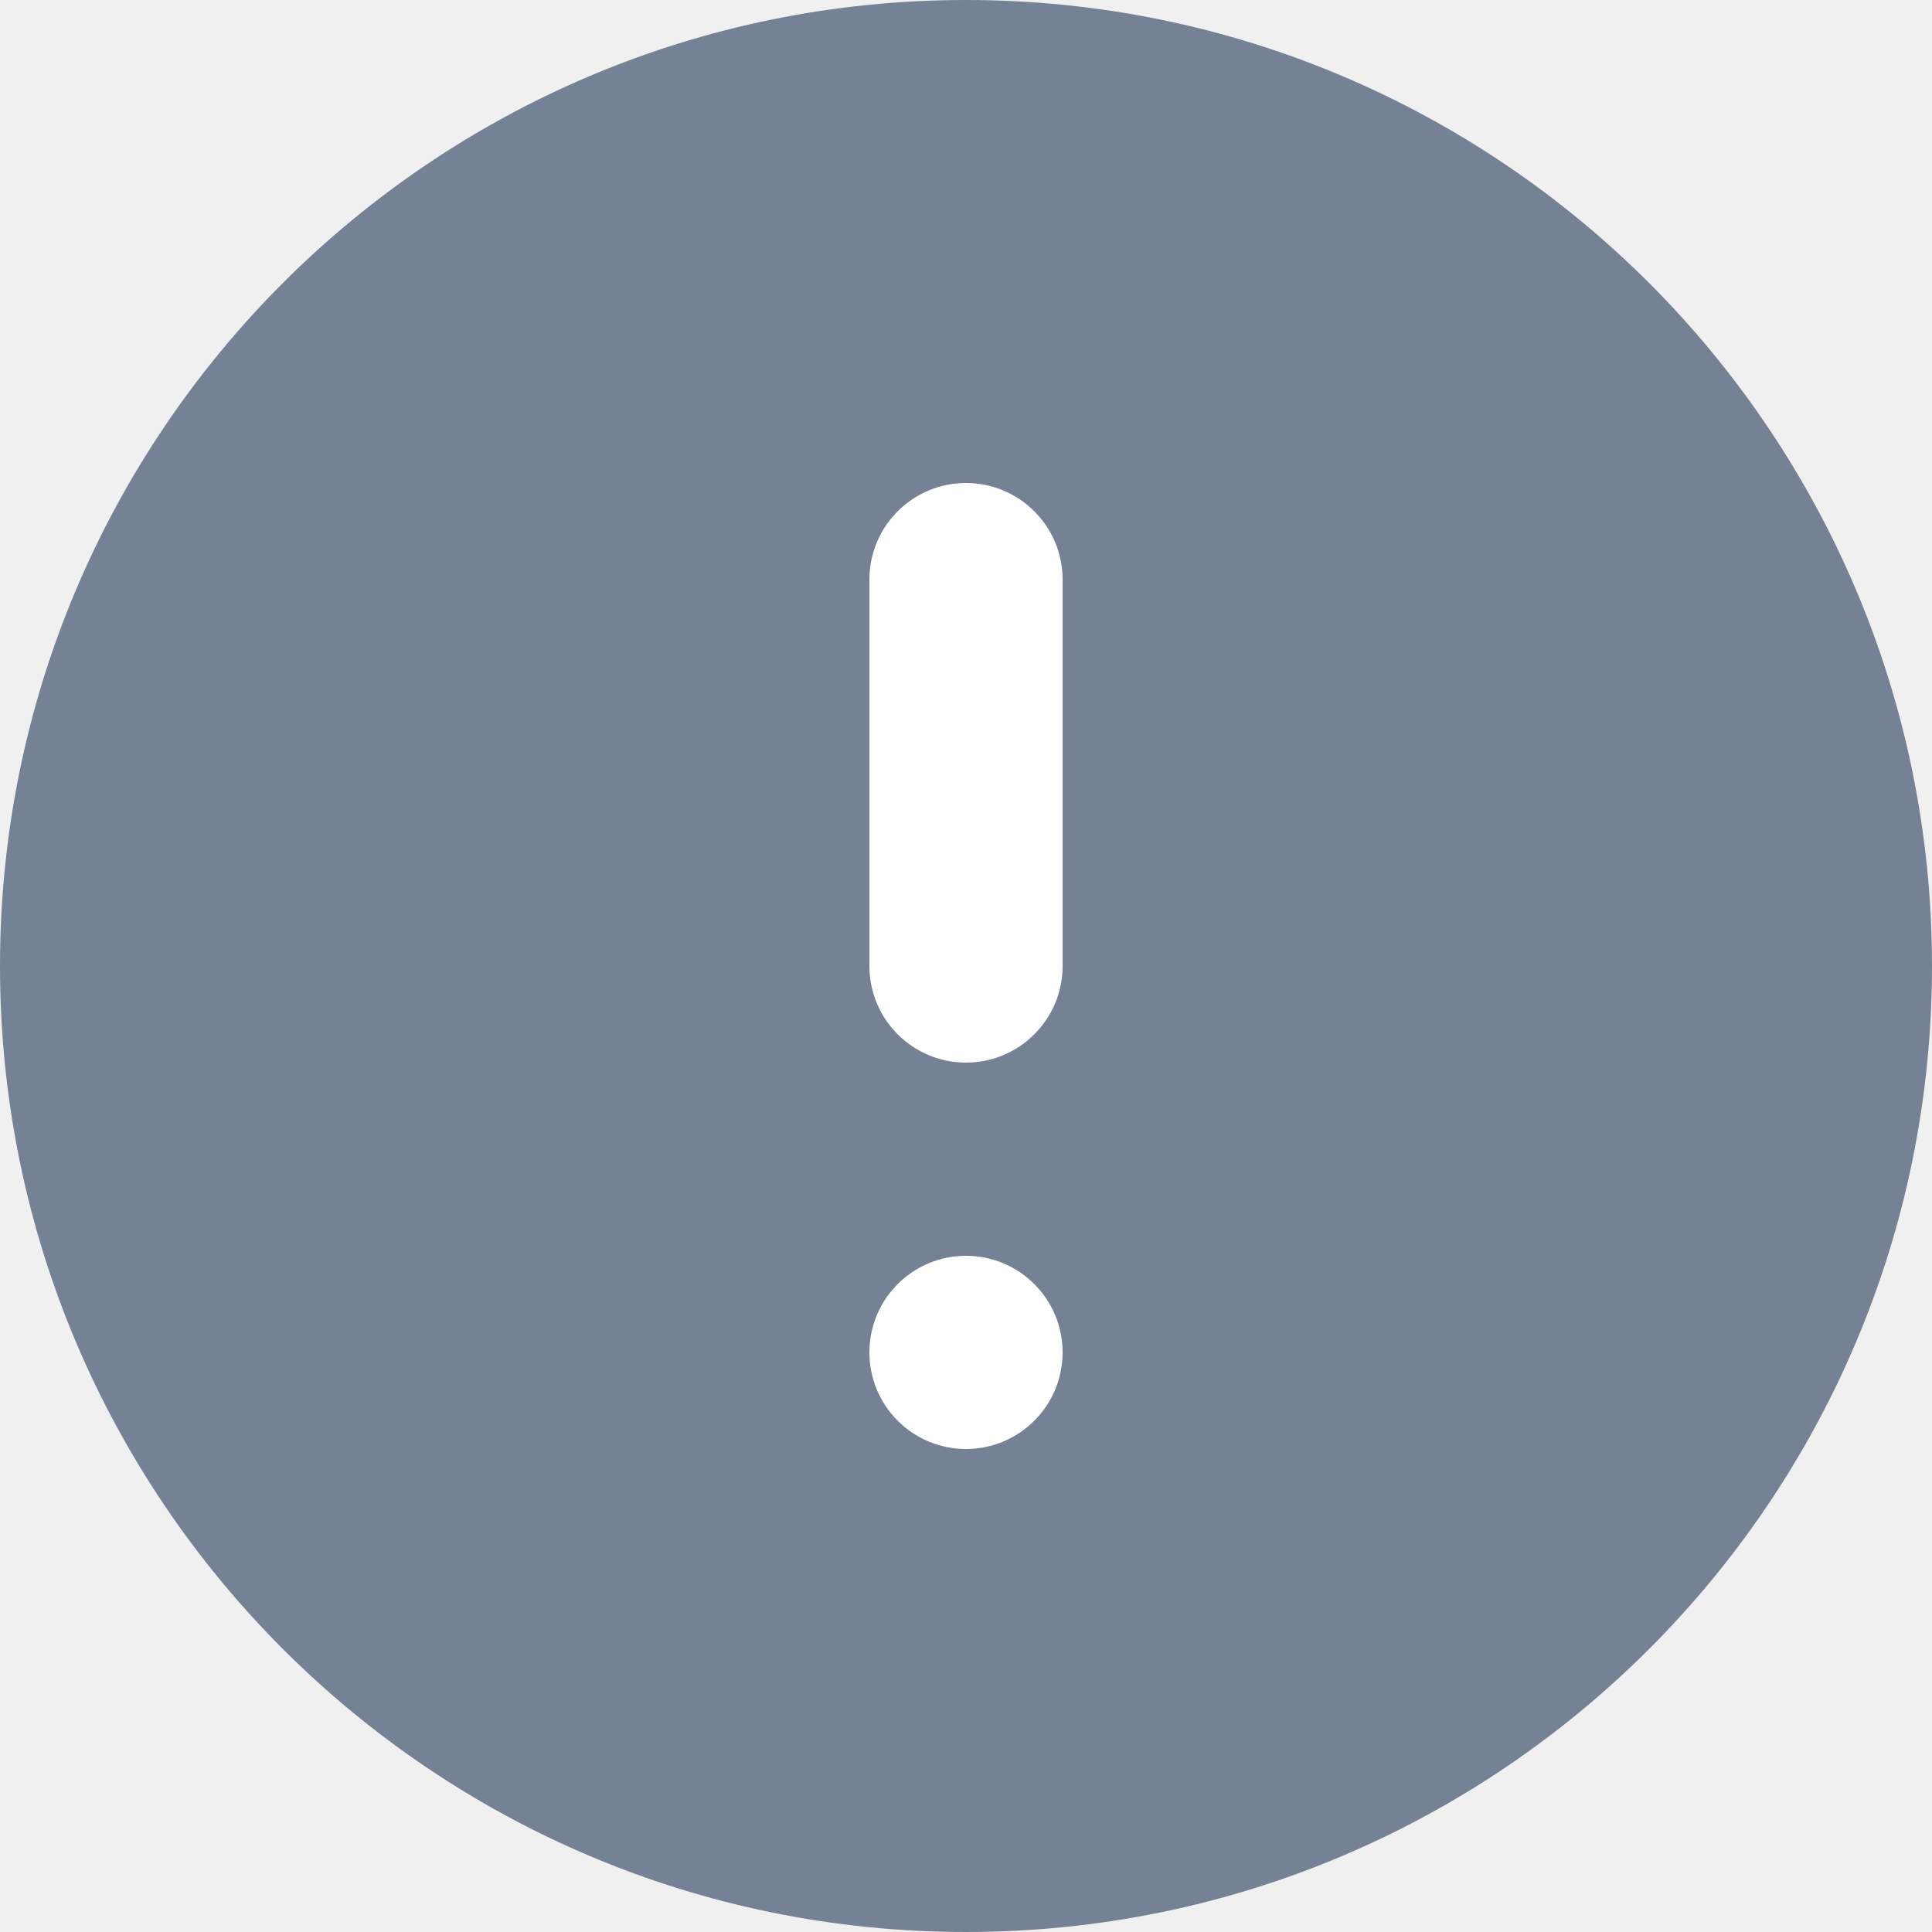
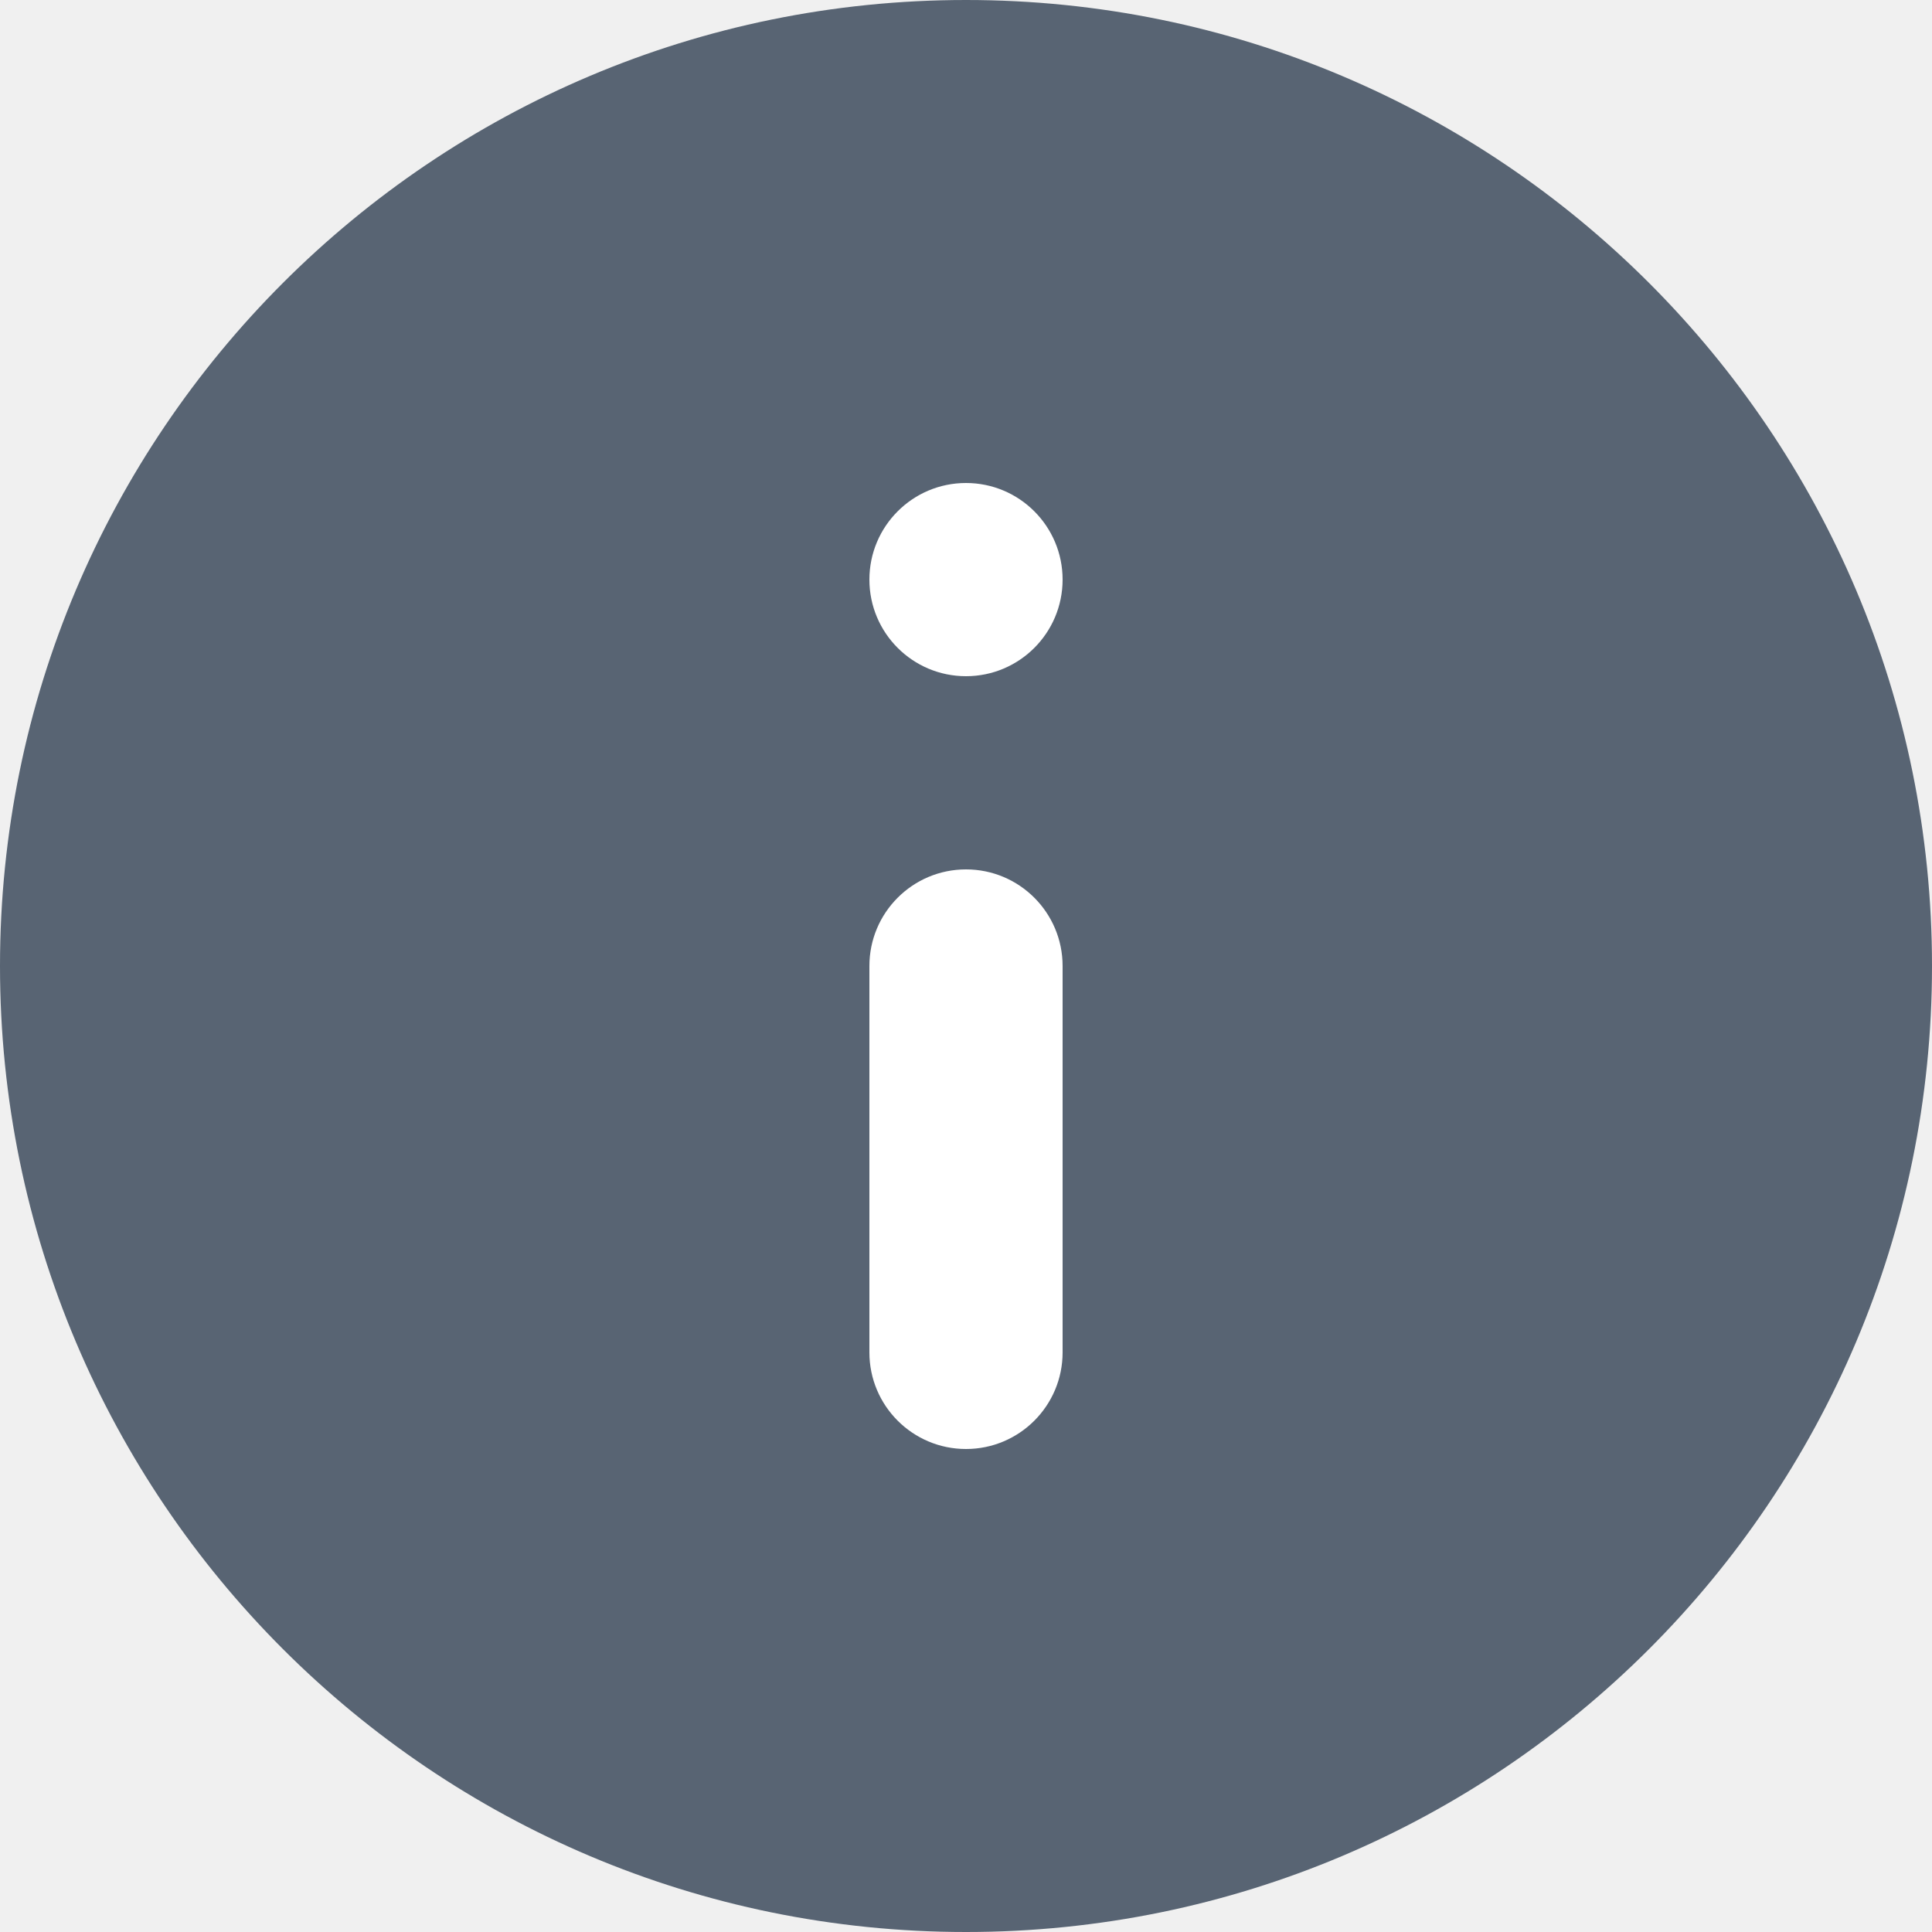
<svg xmlns="http://www.w3.org/2000/svg" width="20" height="20" viewBox="0 0 20 20" fill="none">
-   <circle cx="10" cy="10" r="10" fill="#758295" />
-   <rect x="9" y="5" width="2" height="6" rx="1" fill="white" />
-   <rect x="9" y="13" width="2" height="2" rx="1" fill="white" />
+   <circle cx="10" cy="10" r="10" fill="#586473" />
+   <rect x="11" y="15" width="2" height="6" rx="1" transform="rotate(-180 11 15)" fill="white" />
+   <rect x="11" y="7" width="2" height="2" rx="1" transform="rotate(-180 11 7)" fill="white" />
</svg>
